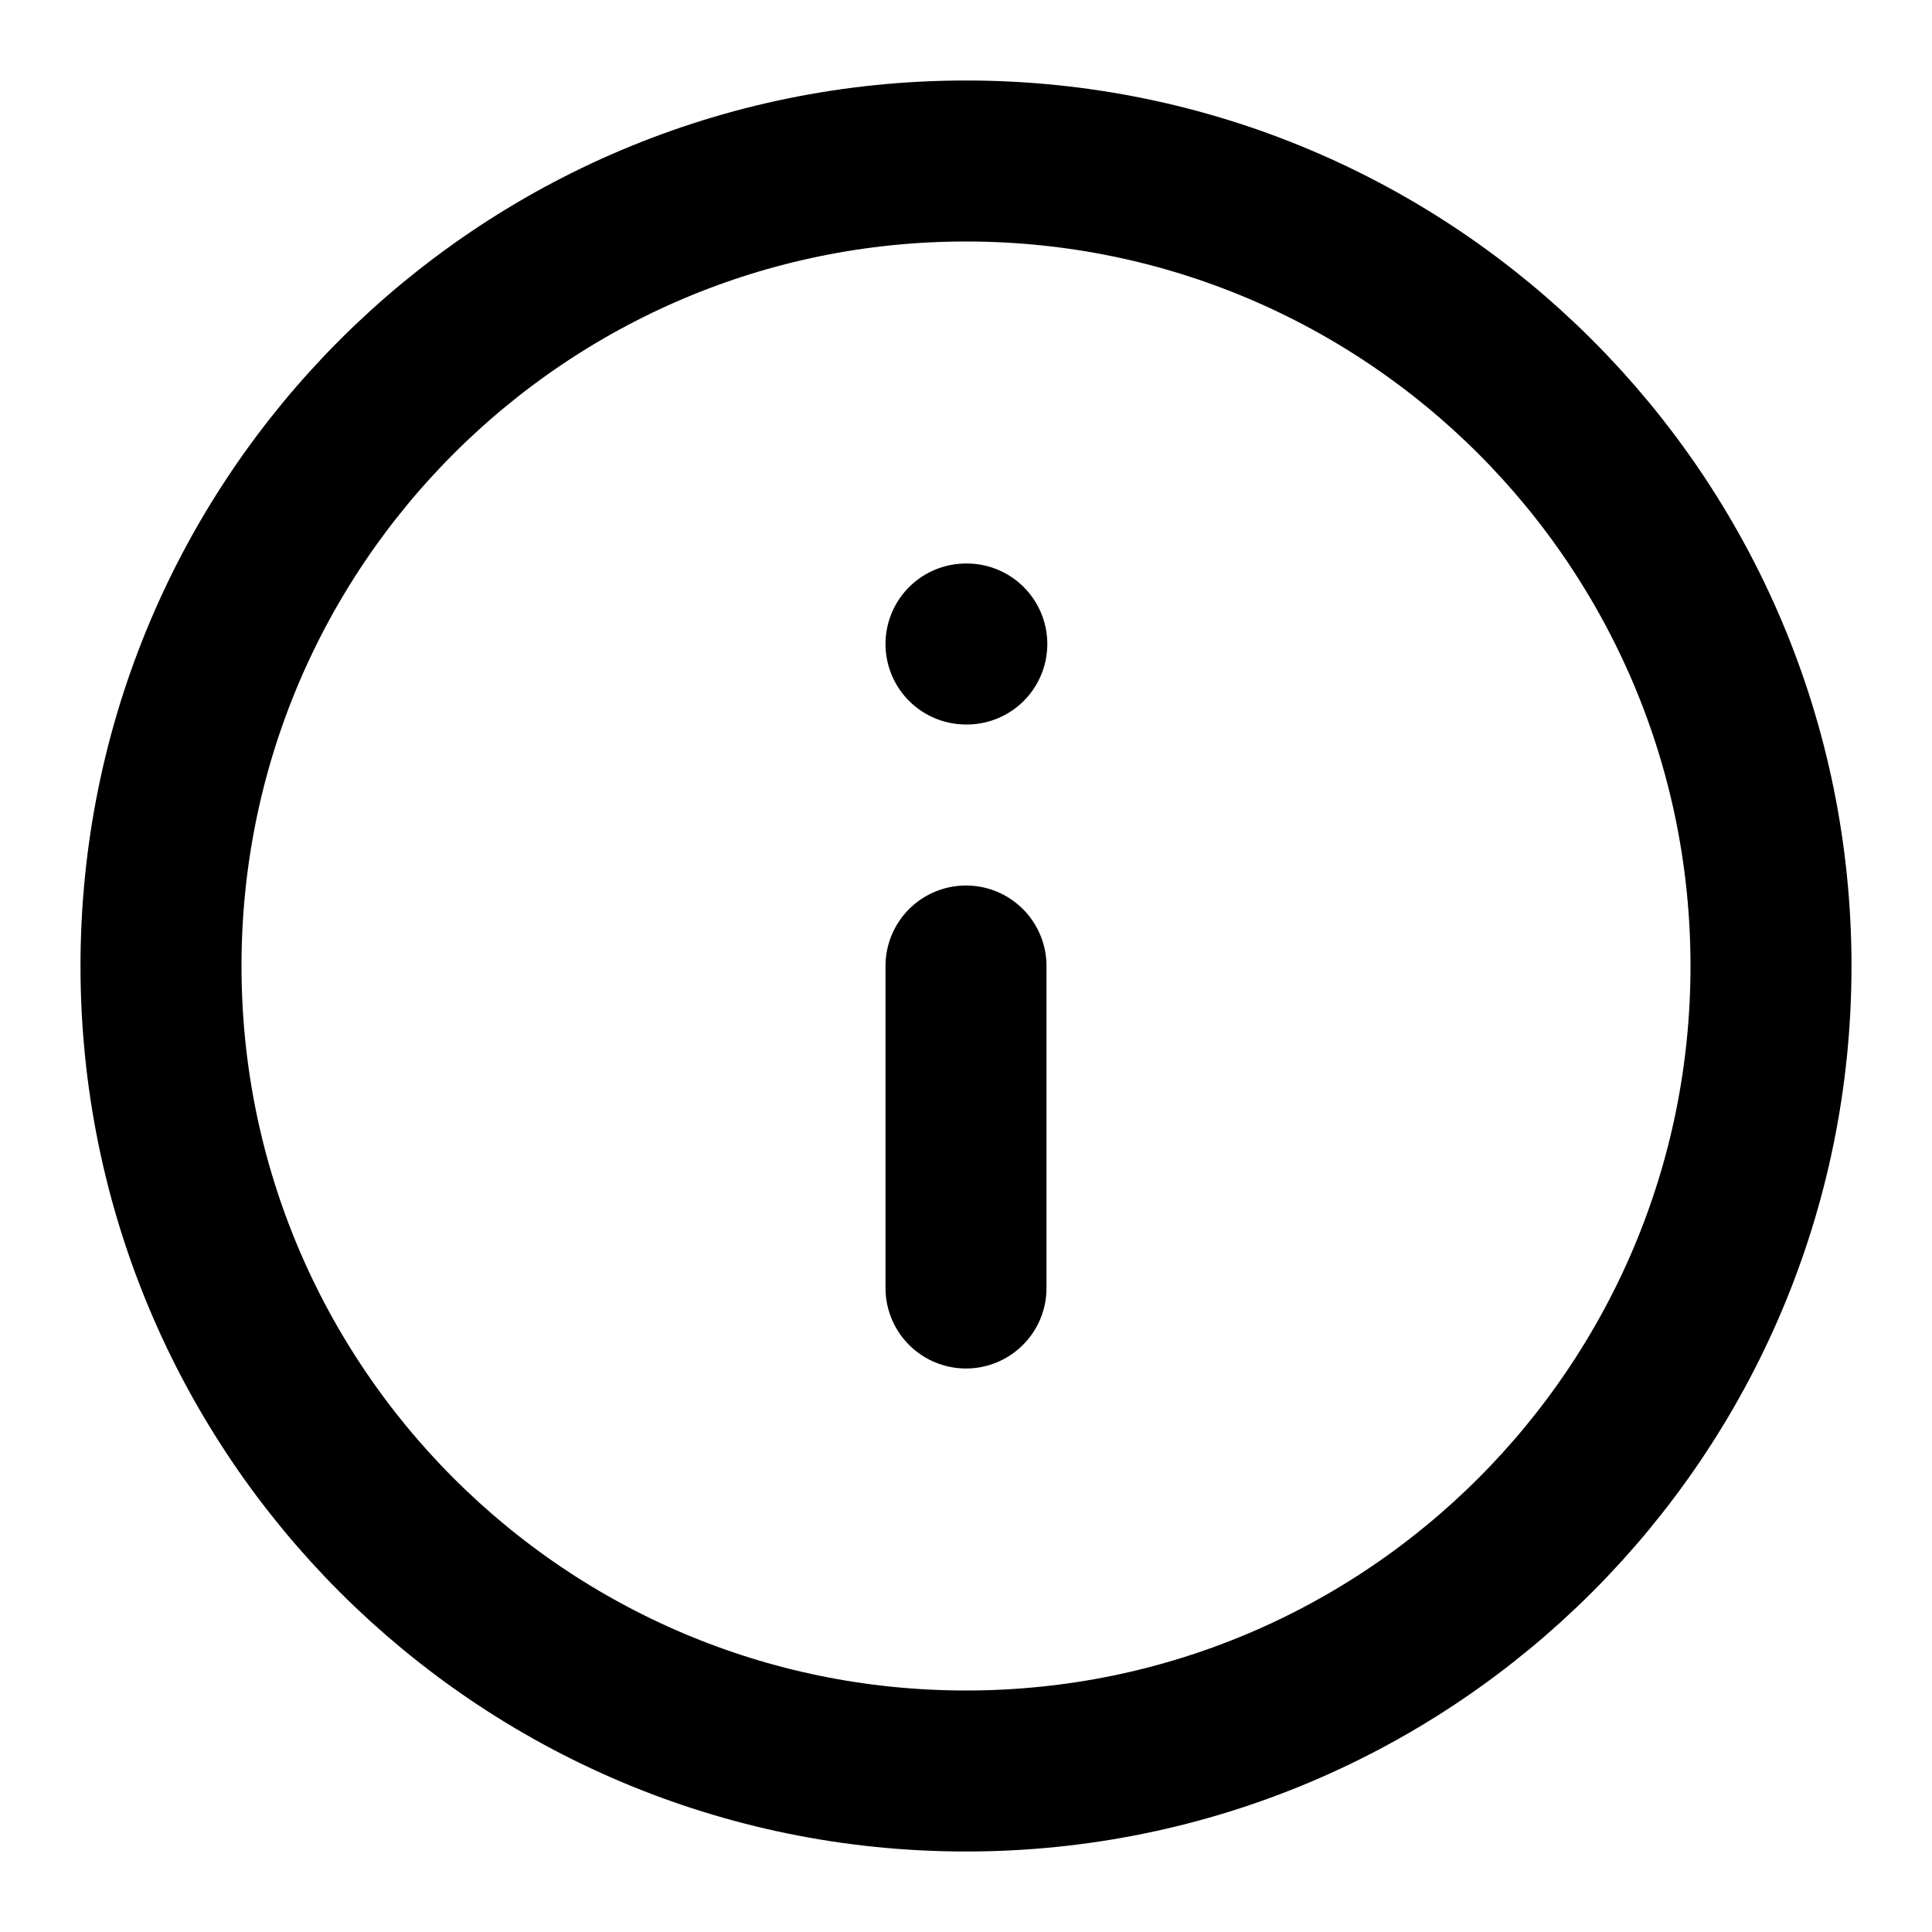
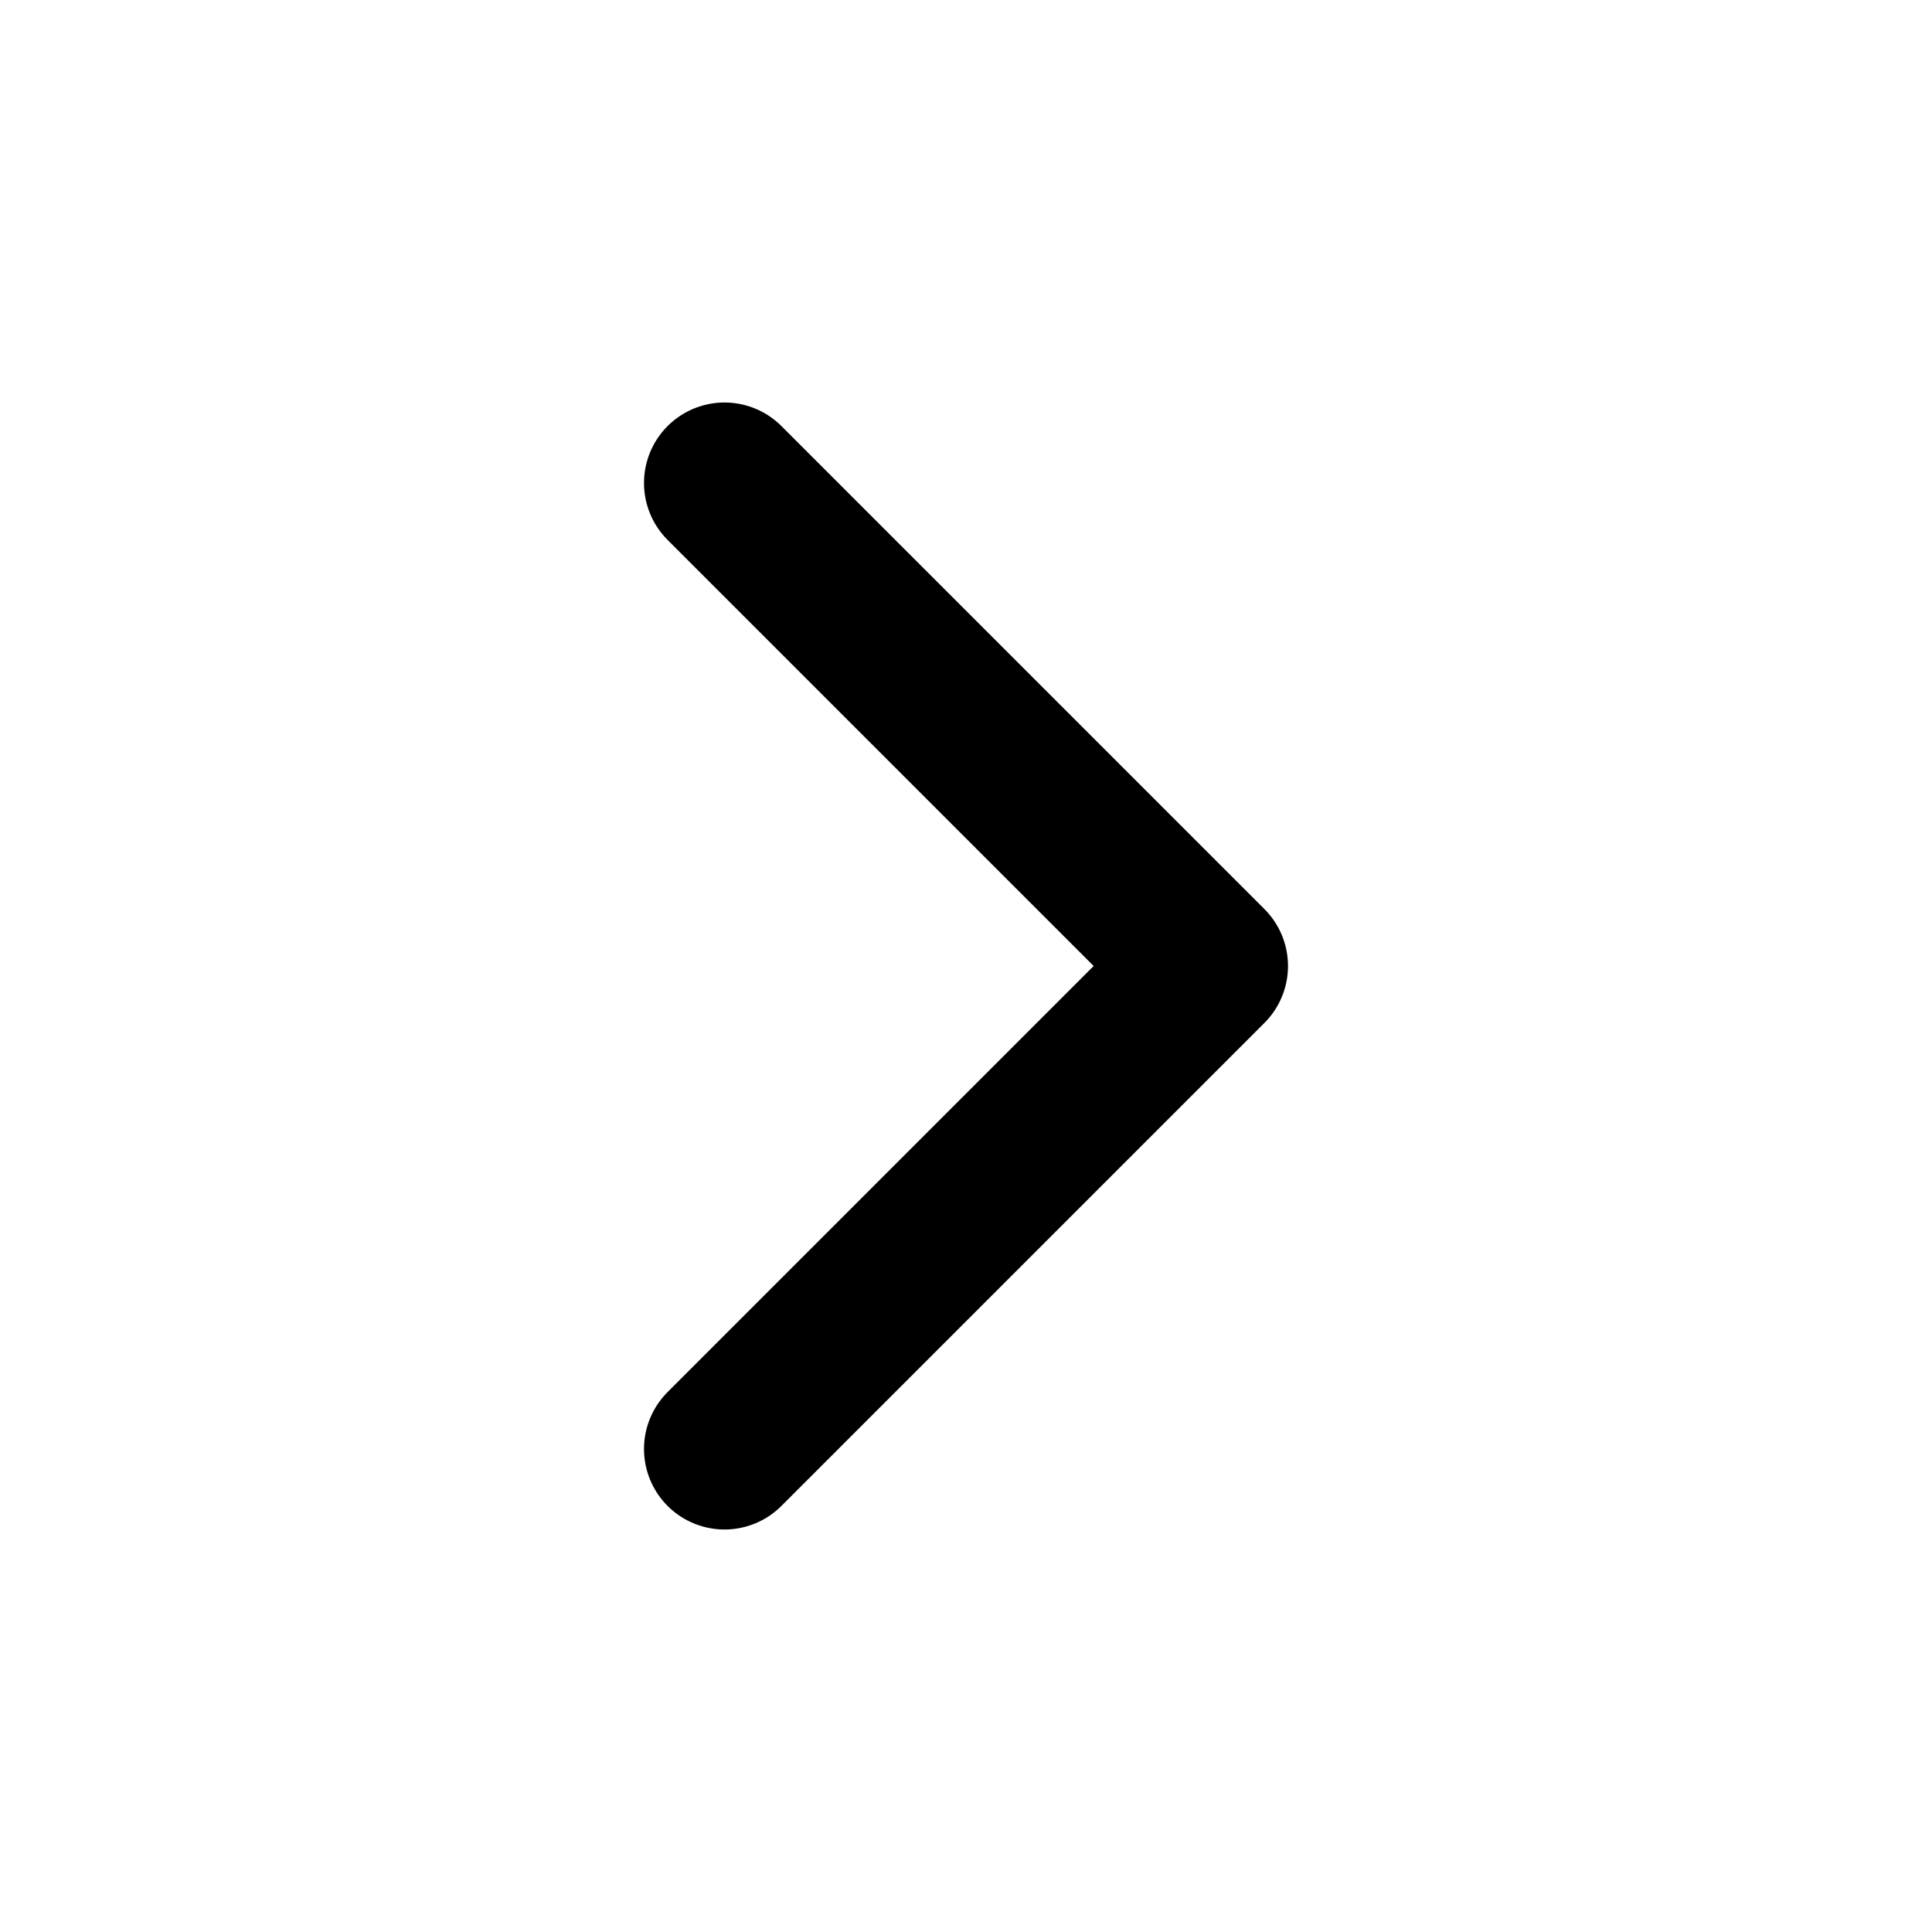
<svg xmlns="http://www.w3.org/2000/svg" width="24" height="24" viewBox="0 0 24 24" fill="none" stroke="currentColor" stroke-width="2" stroke-linecap="round" stroke-linejoin="round">
-   <circle cx="12" cy="12" r="10" />
-   <path d="M12 16v-4" />
-   <path d="M12 8h.01" />
+   <path d="m9 18 6-6-6-6" />
</svg>
